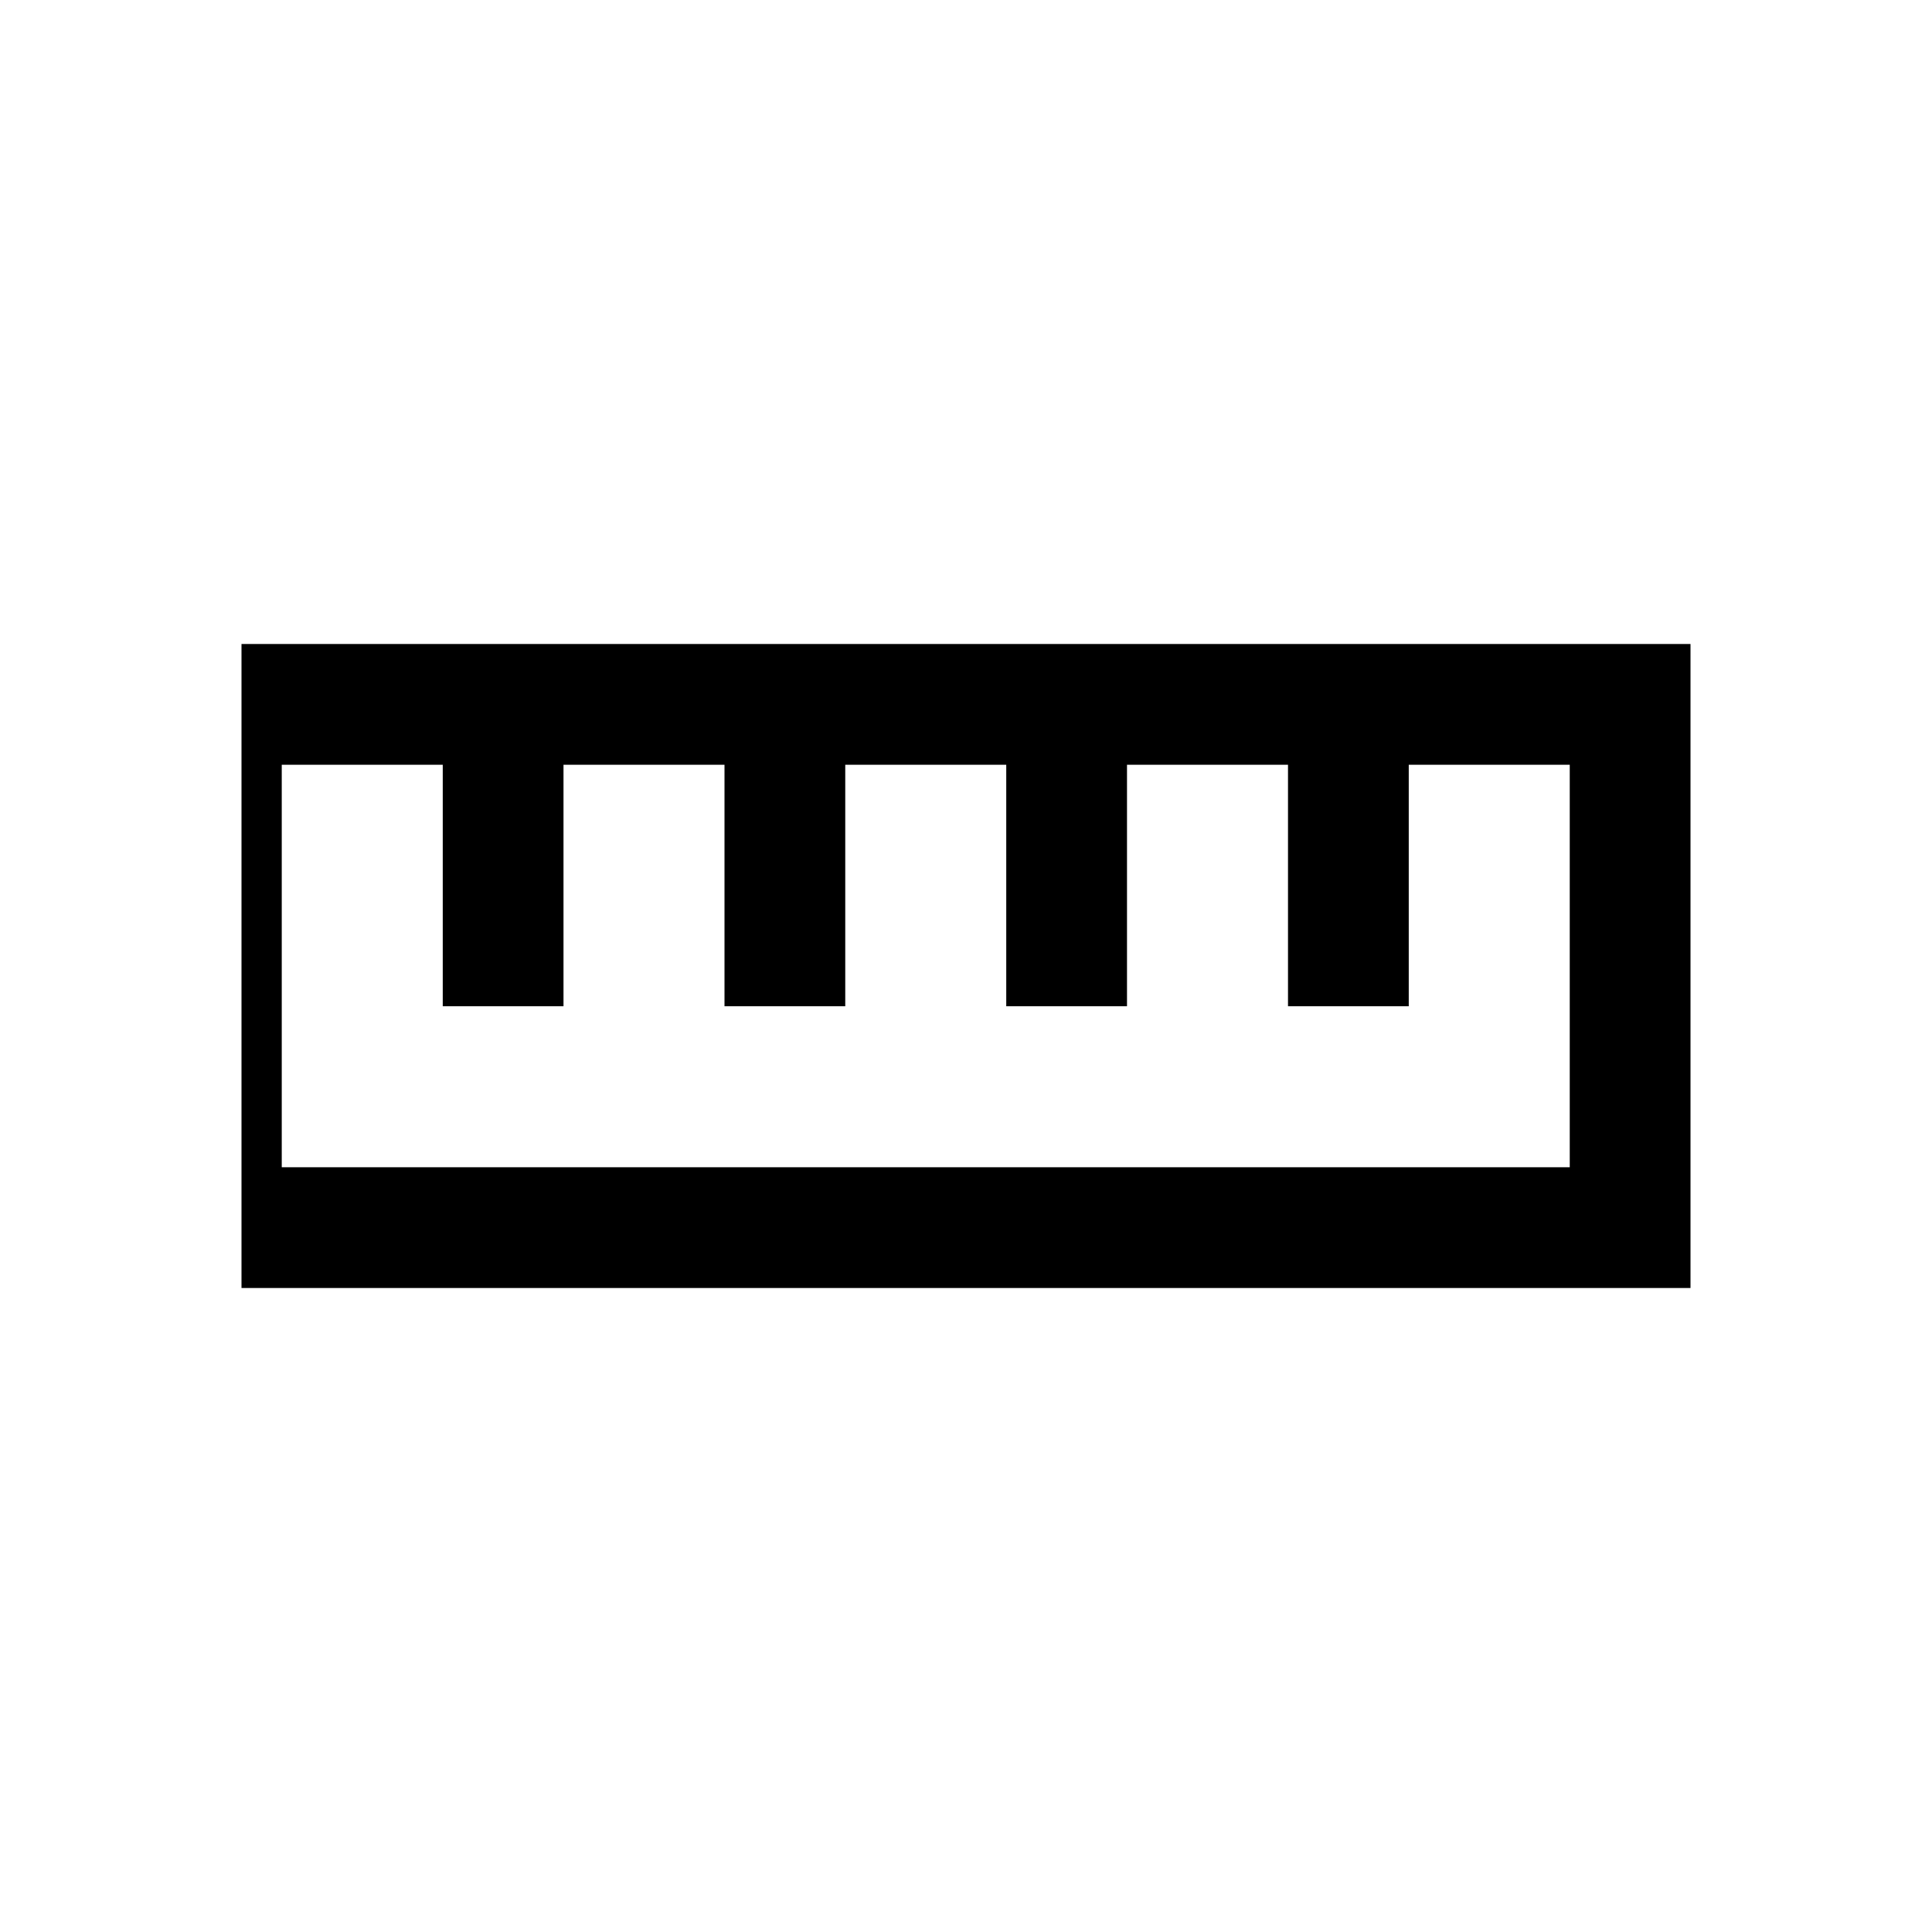
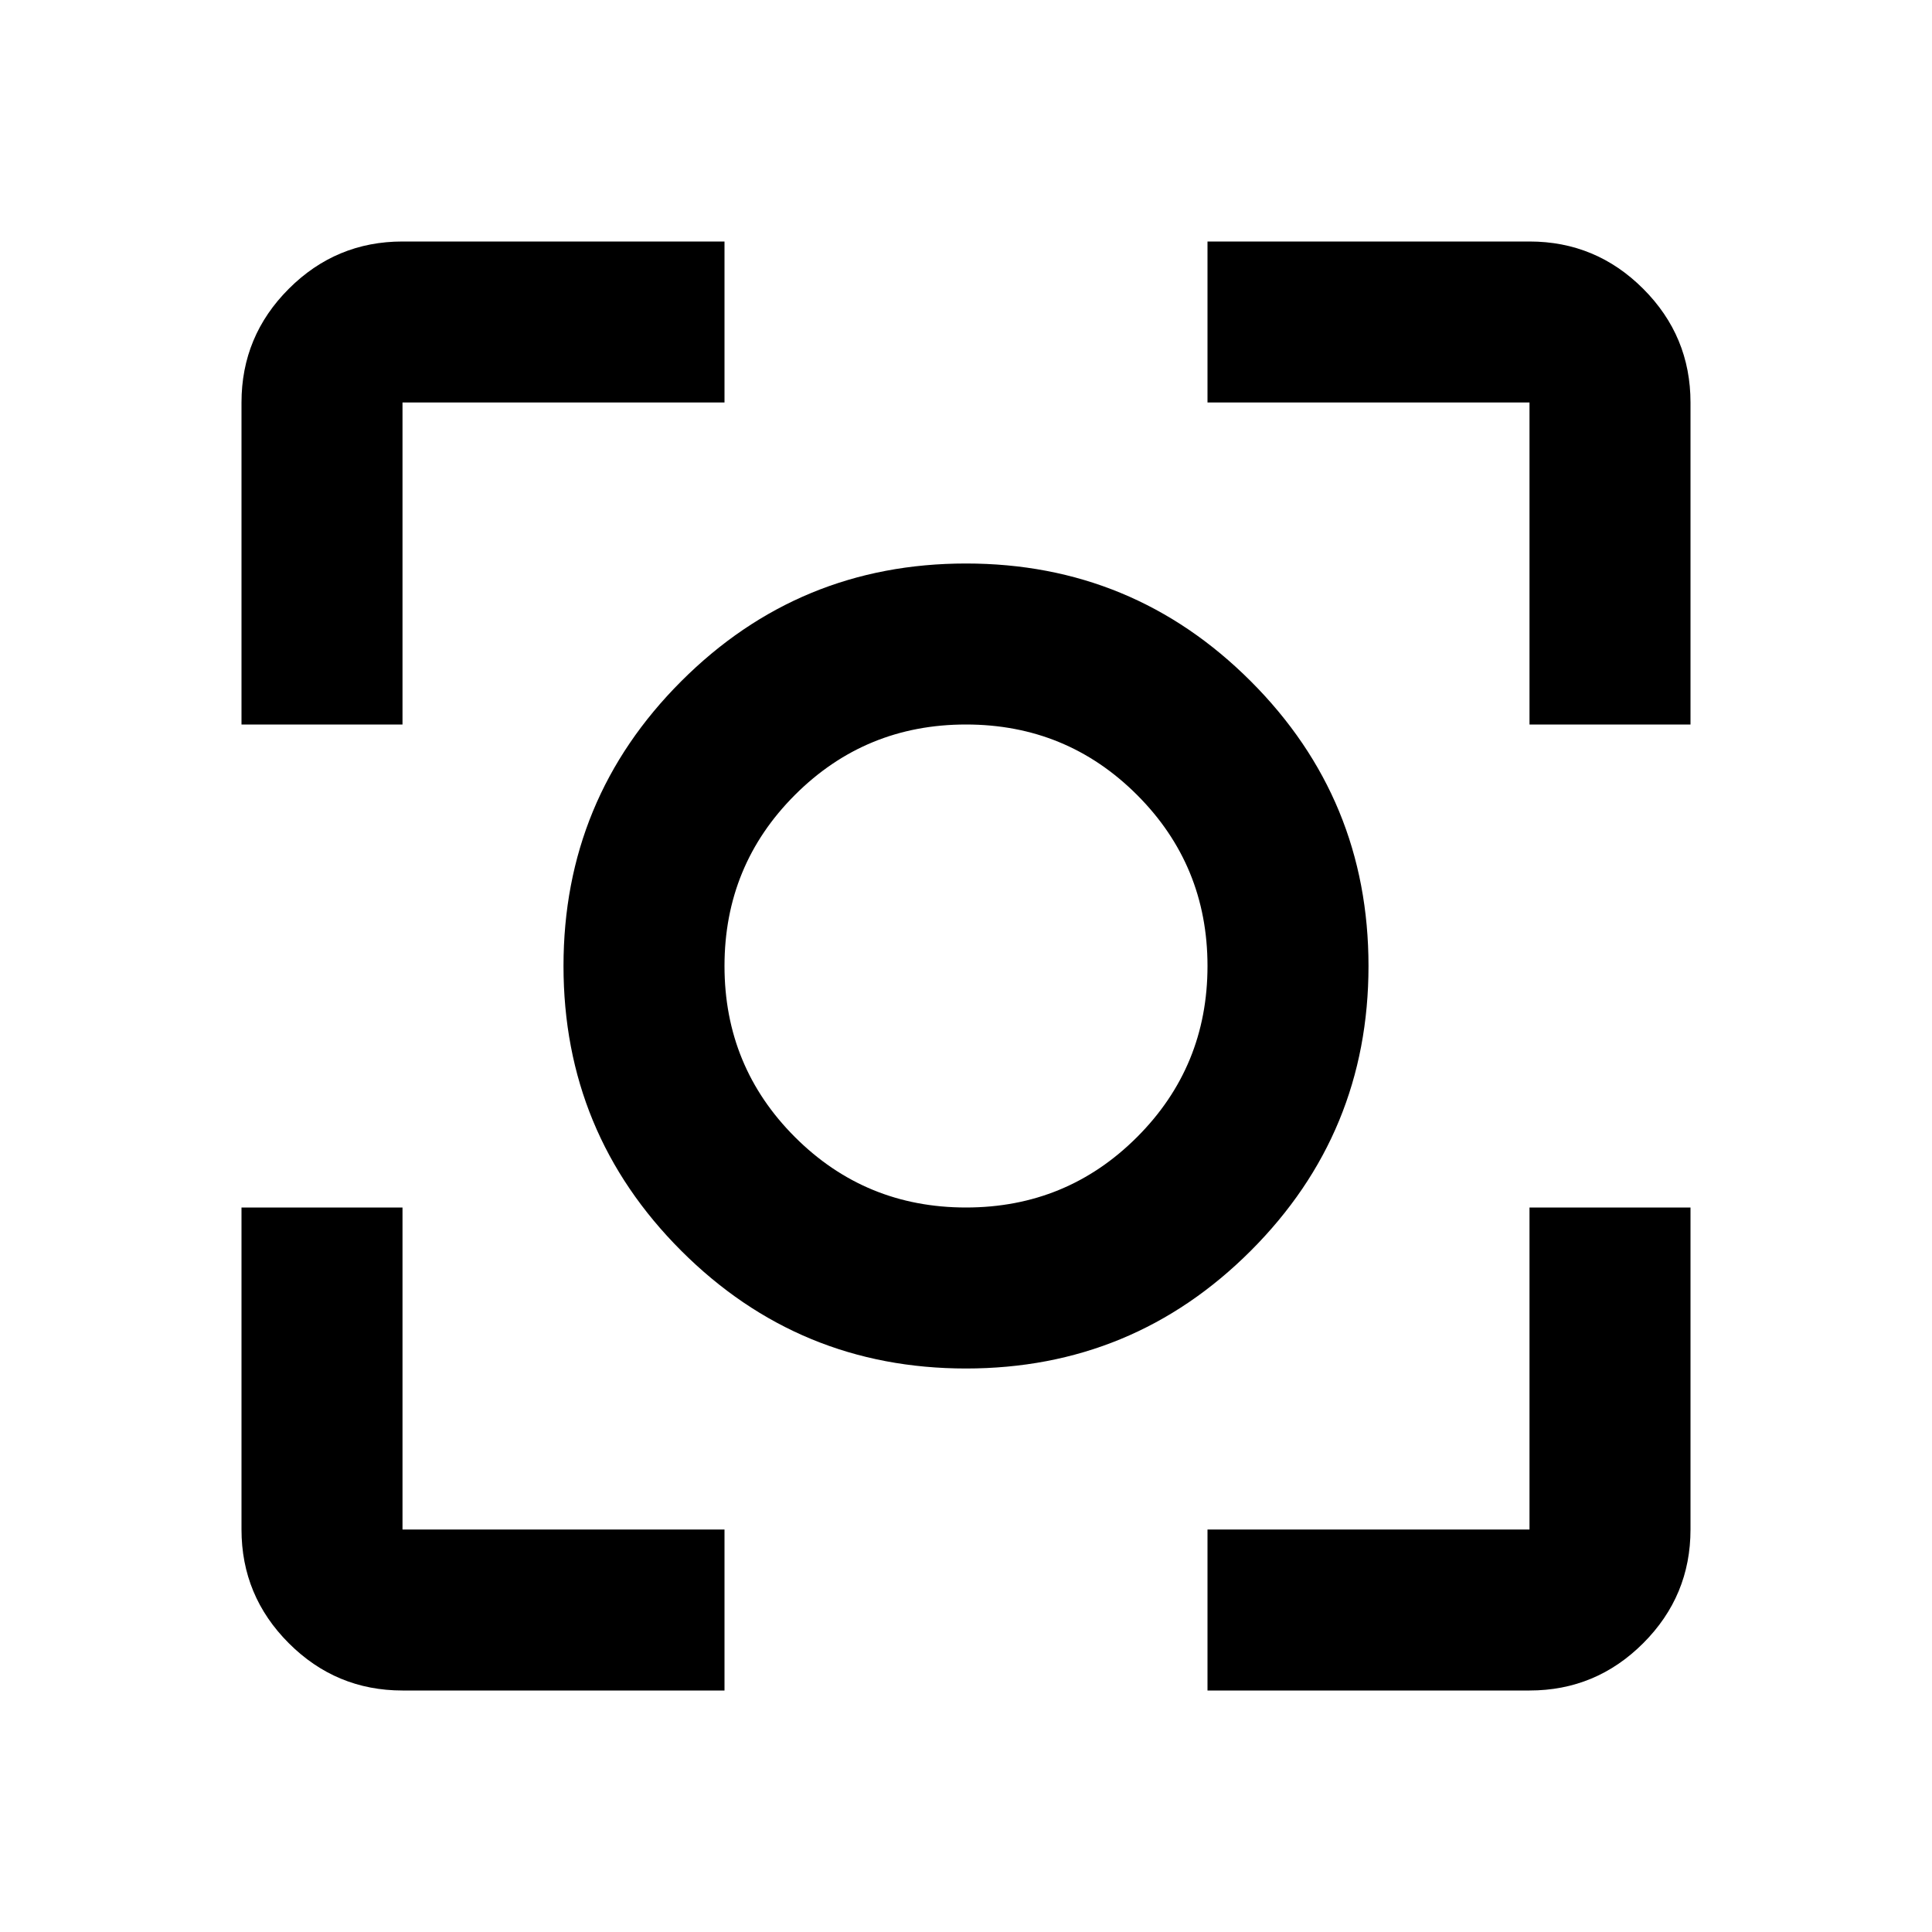
<svg xmlns="http://www.w3.org/2000/svg" viewBox="0 -960 960 960" fill="currentColor">
-   <path d="M120-320v-320h720v320H120Zm60-60h600v-200h-80v120h-60v-120h-80v120h-60v-120h-80v120h-60v-120h-80v120h-60v-120h-80v200Z" />
+   <path d="M200-120q-33 0-56.5-23.5T120-200v-160h80v160h160v80H200Zm400 0v-80h160v-160h80v160q0 33-23.5 56.5T760-120H600ZM120-600v-160q0-33 23.5-56.5T200-840h160v80H200v160h-80Zm640 0v-160H600v-80h160q33 0 56.5 23.5T840-760v160h-80ZM338.5-338.5Q280-397 280-480t58.5-141.5Q397-680 480-680t141.5 58.5Q680-563 680-480t-58.5 141.5Q563-280 480-280t-141.5-58.5ZM565-395q35-35 35-85t-35-85q-35-35-85-35t-85 35q-35 35-35 85t35 85q35 35 85 35t85-35Zm-85-85Z" />
</svg>
